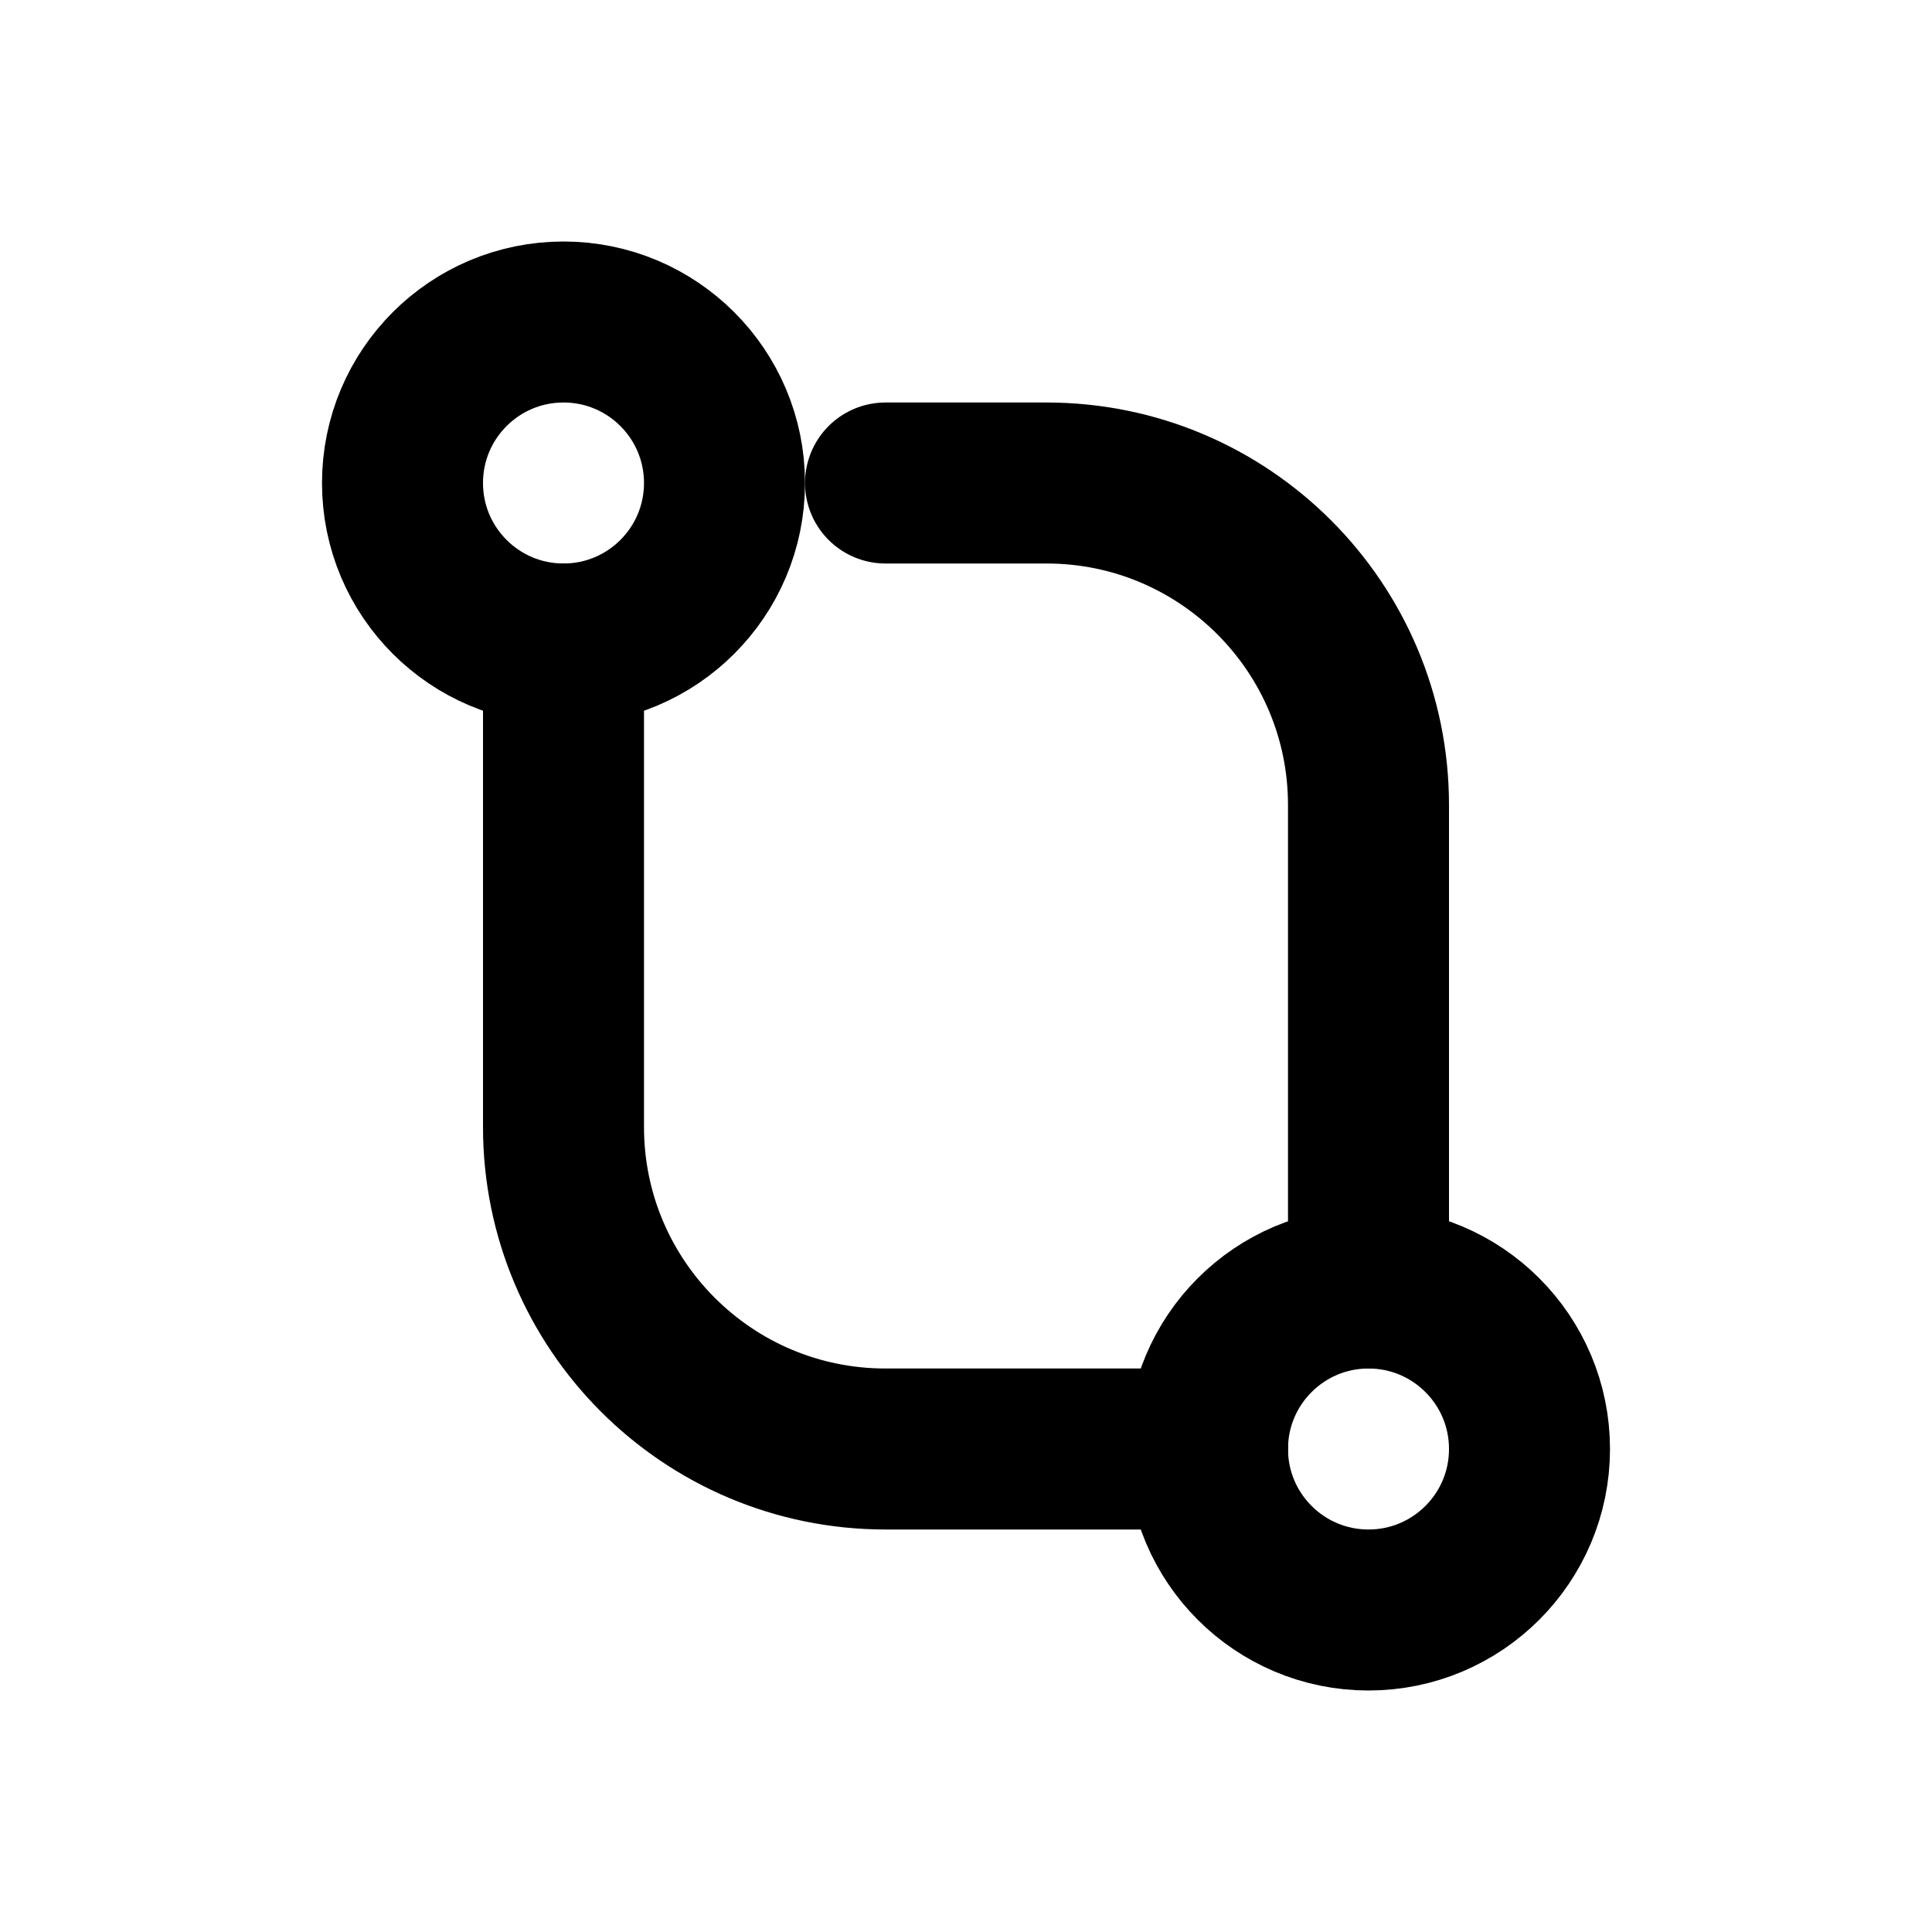
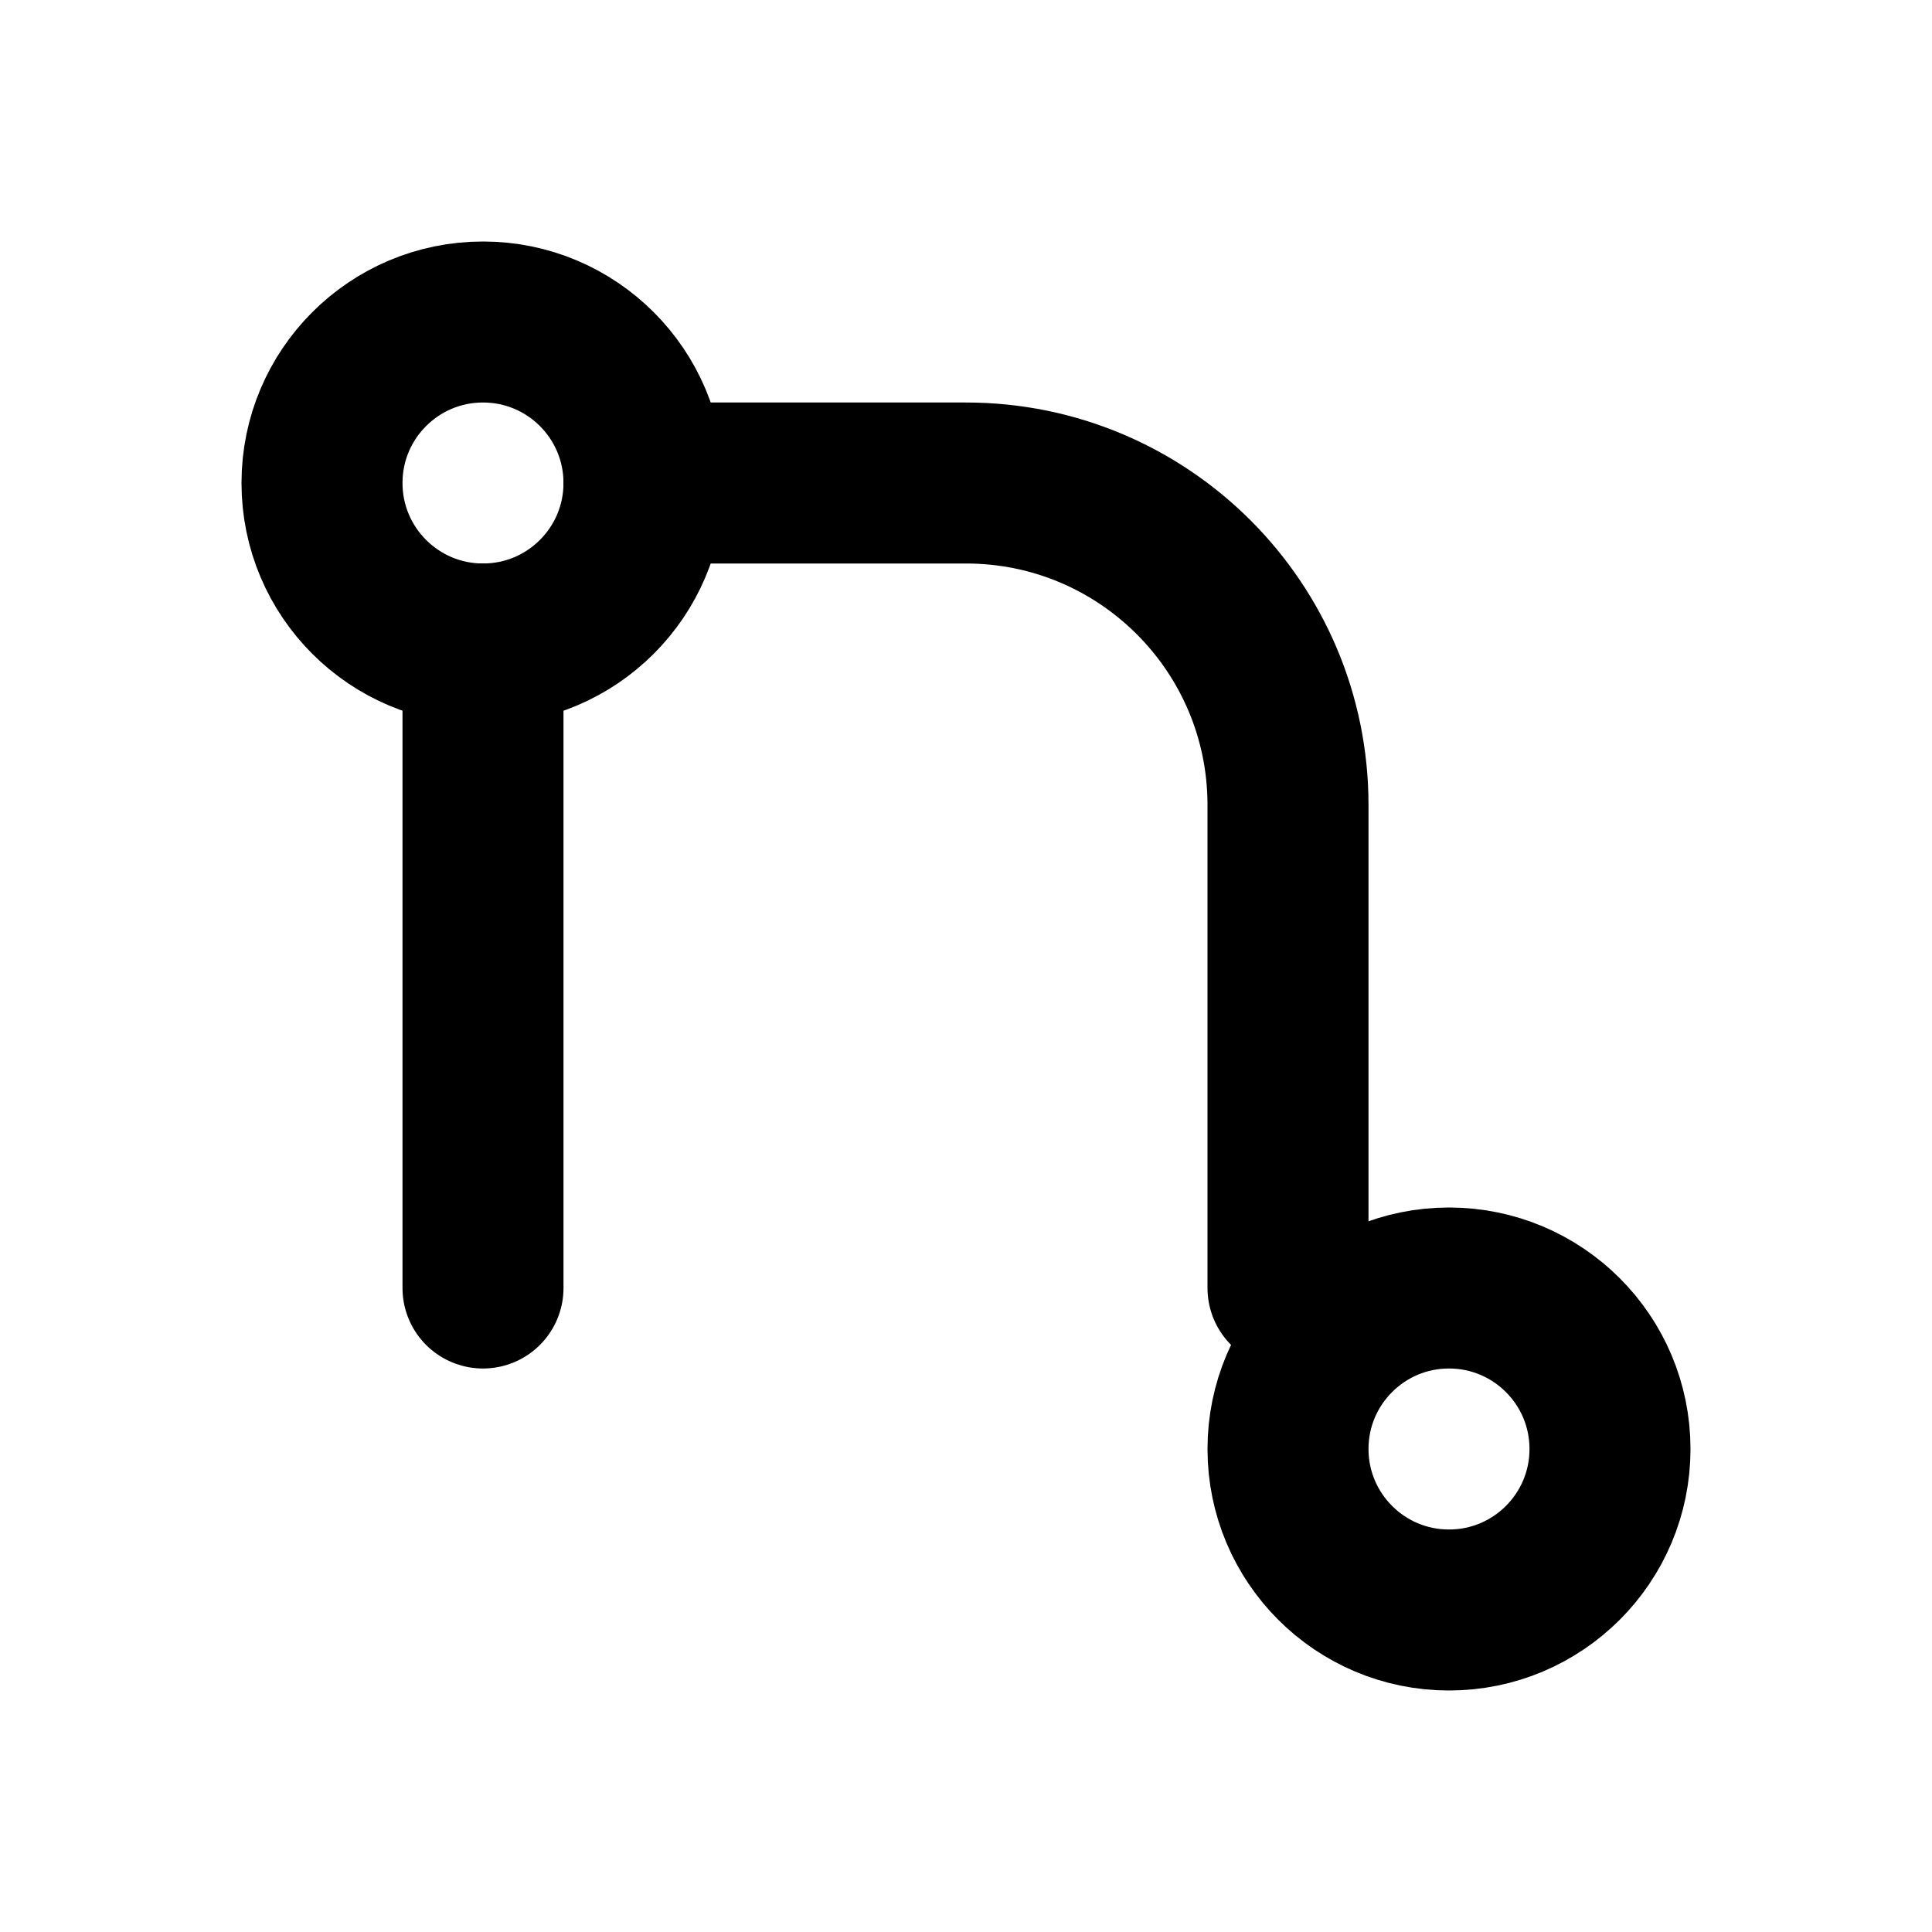
<svg xmlns="http://www.w3.org/2000/svg" viewBox="0 0 24 24" fill="none" stroke="currentColor" stroke-width="2" stroke-linecap="round" stroke-linejoin="round">
-   <circle cx="7" cy="6" r="2" />
-   <circle cx="17" cy="18" r="2" />
-   <path d="M7 8v6a4 4 0 0 0 4 4h4M17 16v-6a4 4 0 0 0-4-4h-2" />
+   <circle cx="6" cy="6" r="2" />
+   <circle cx="18" cy="18" r="2" />
+   <line x1="6" y1="8" x2="6" y2="16" />
+   <path d="M8 6h4a4 4 0 0 1 4 4v6" />
</svg>
